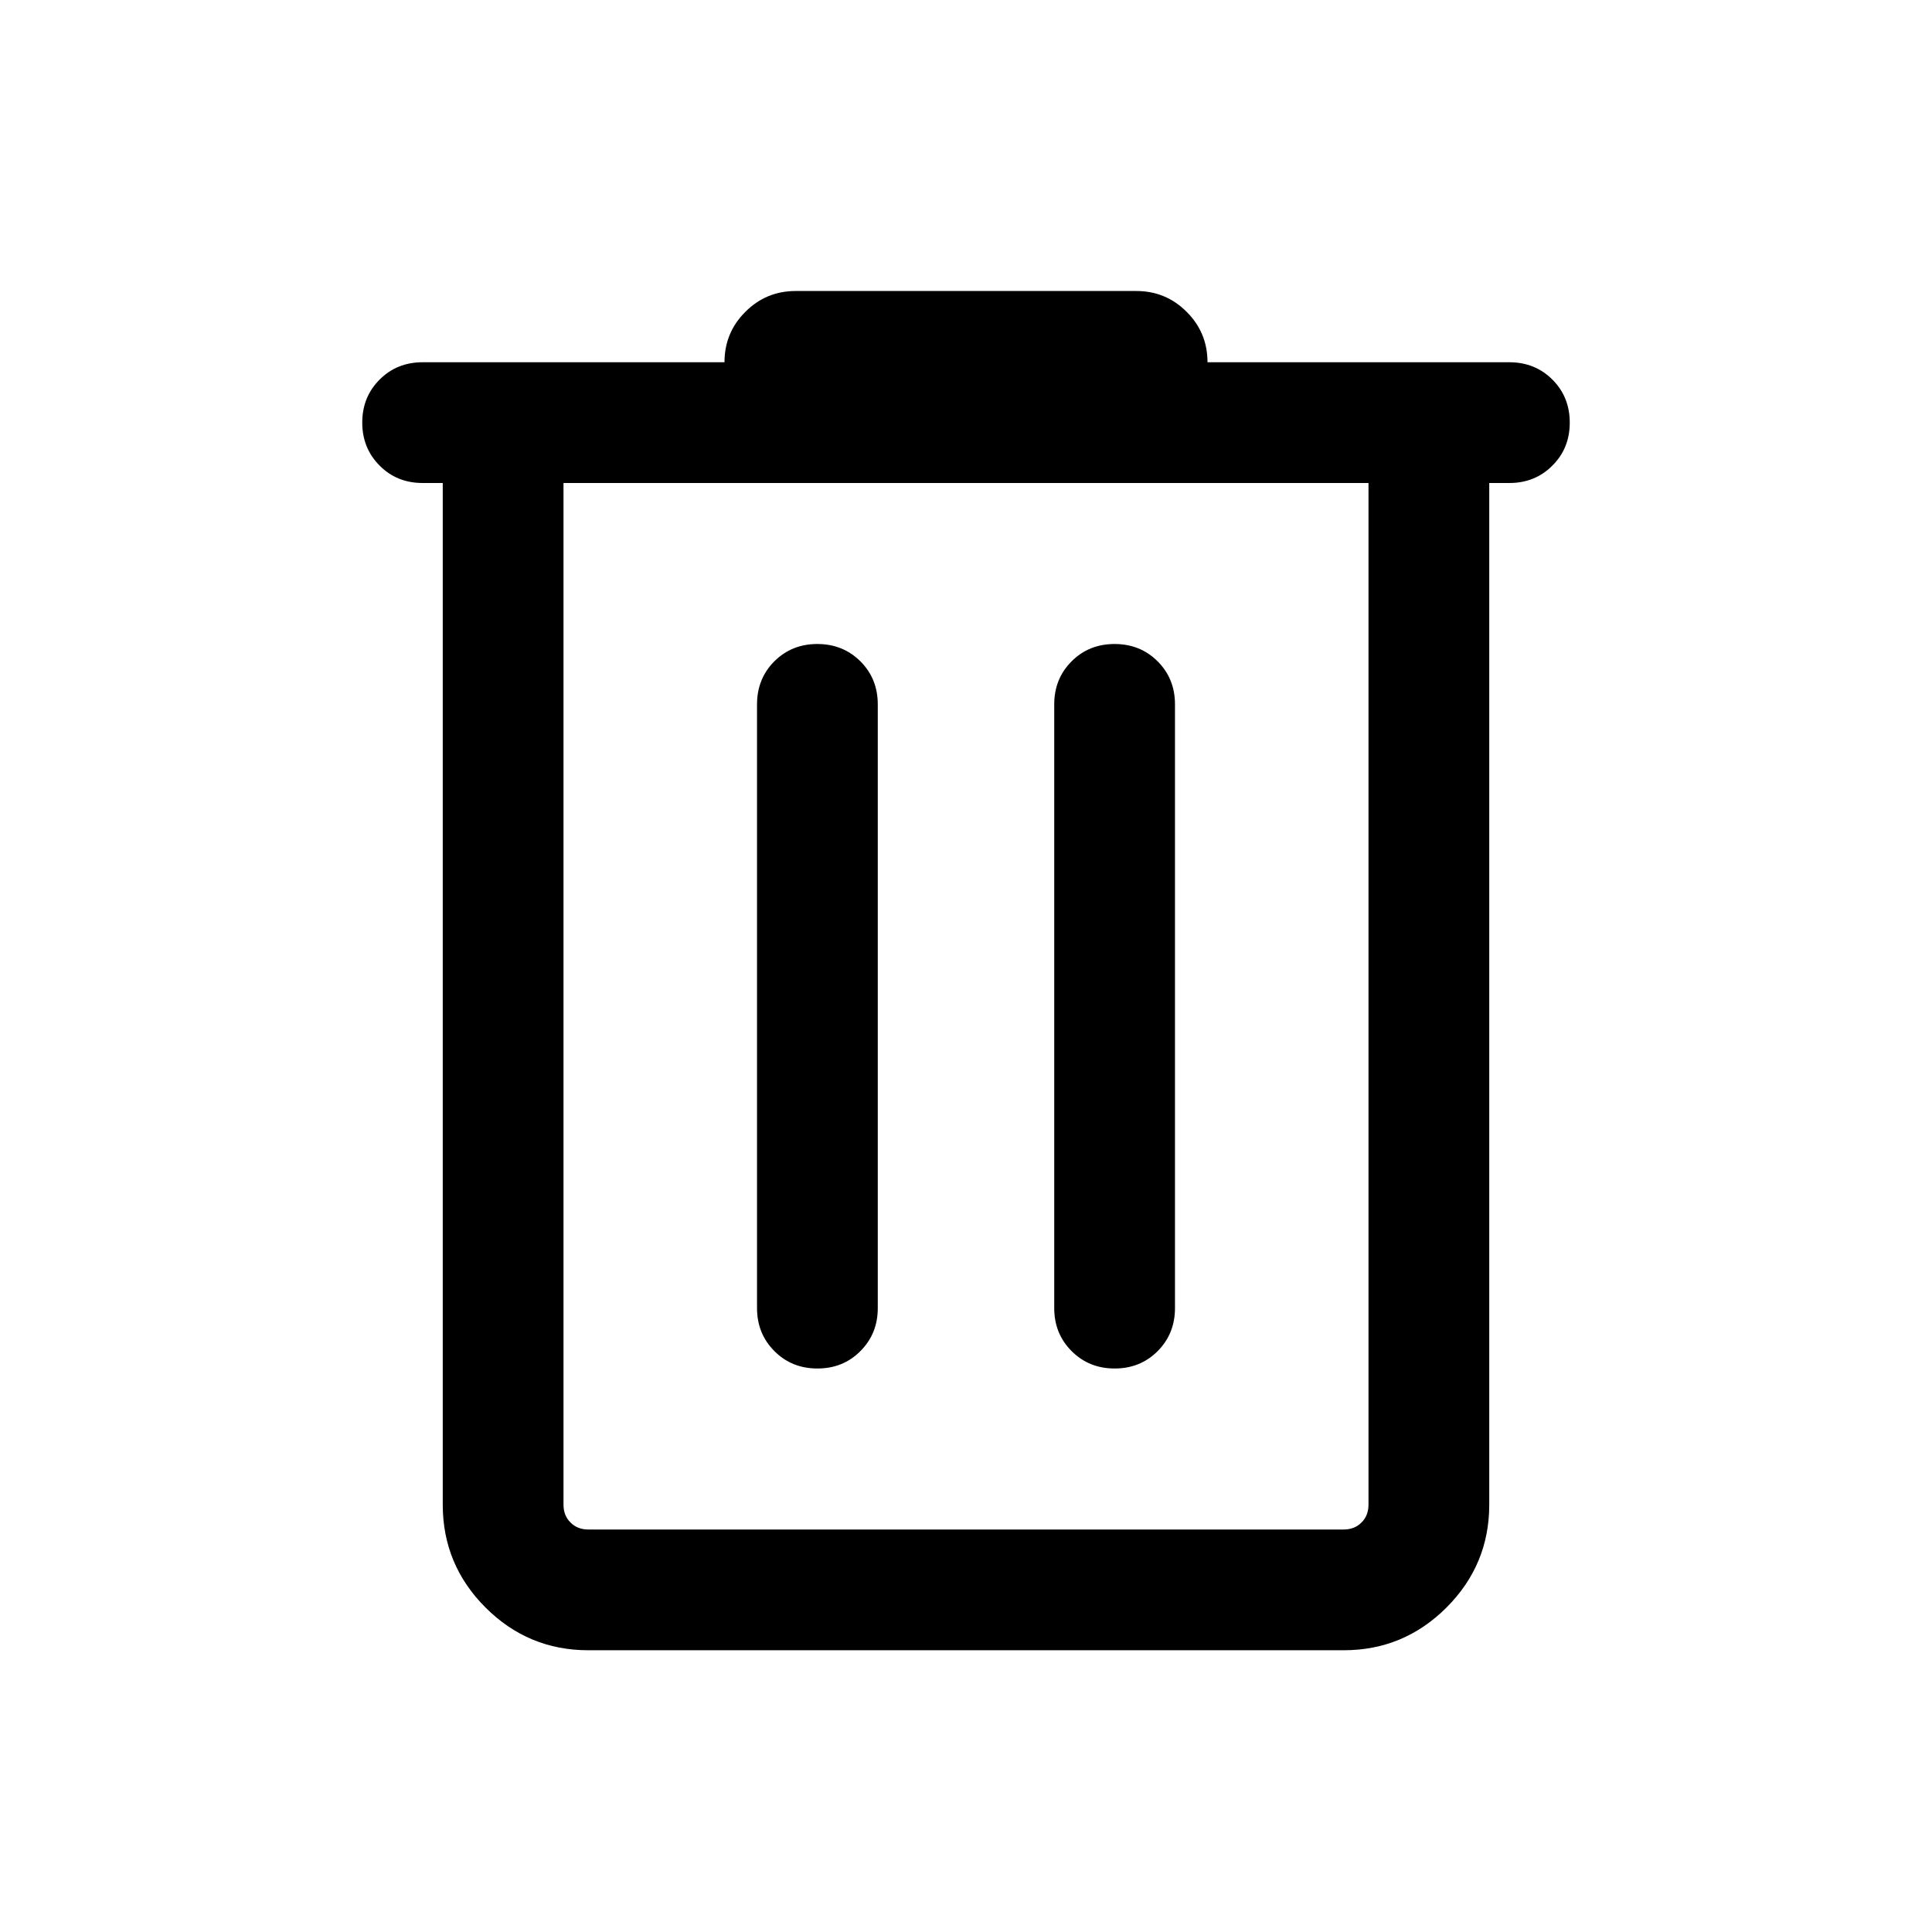
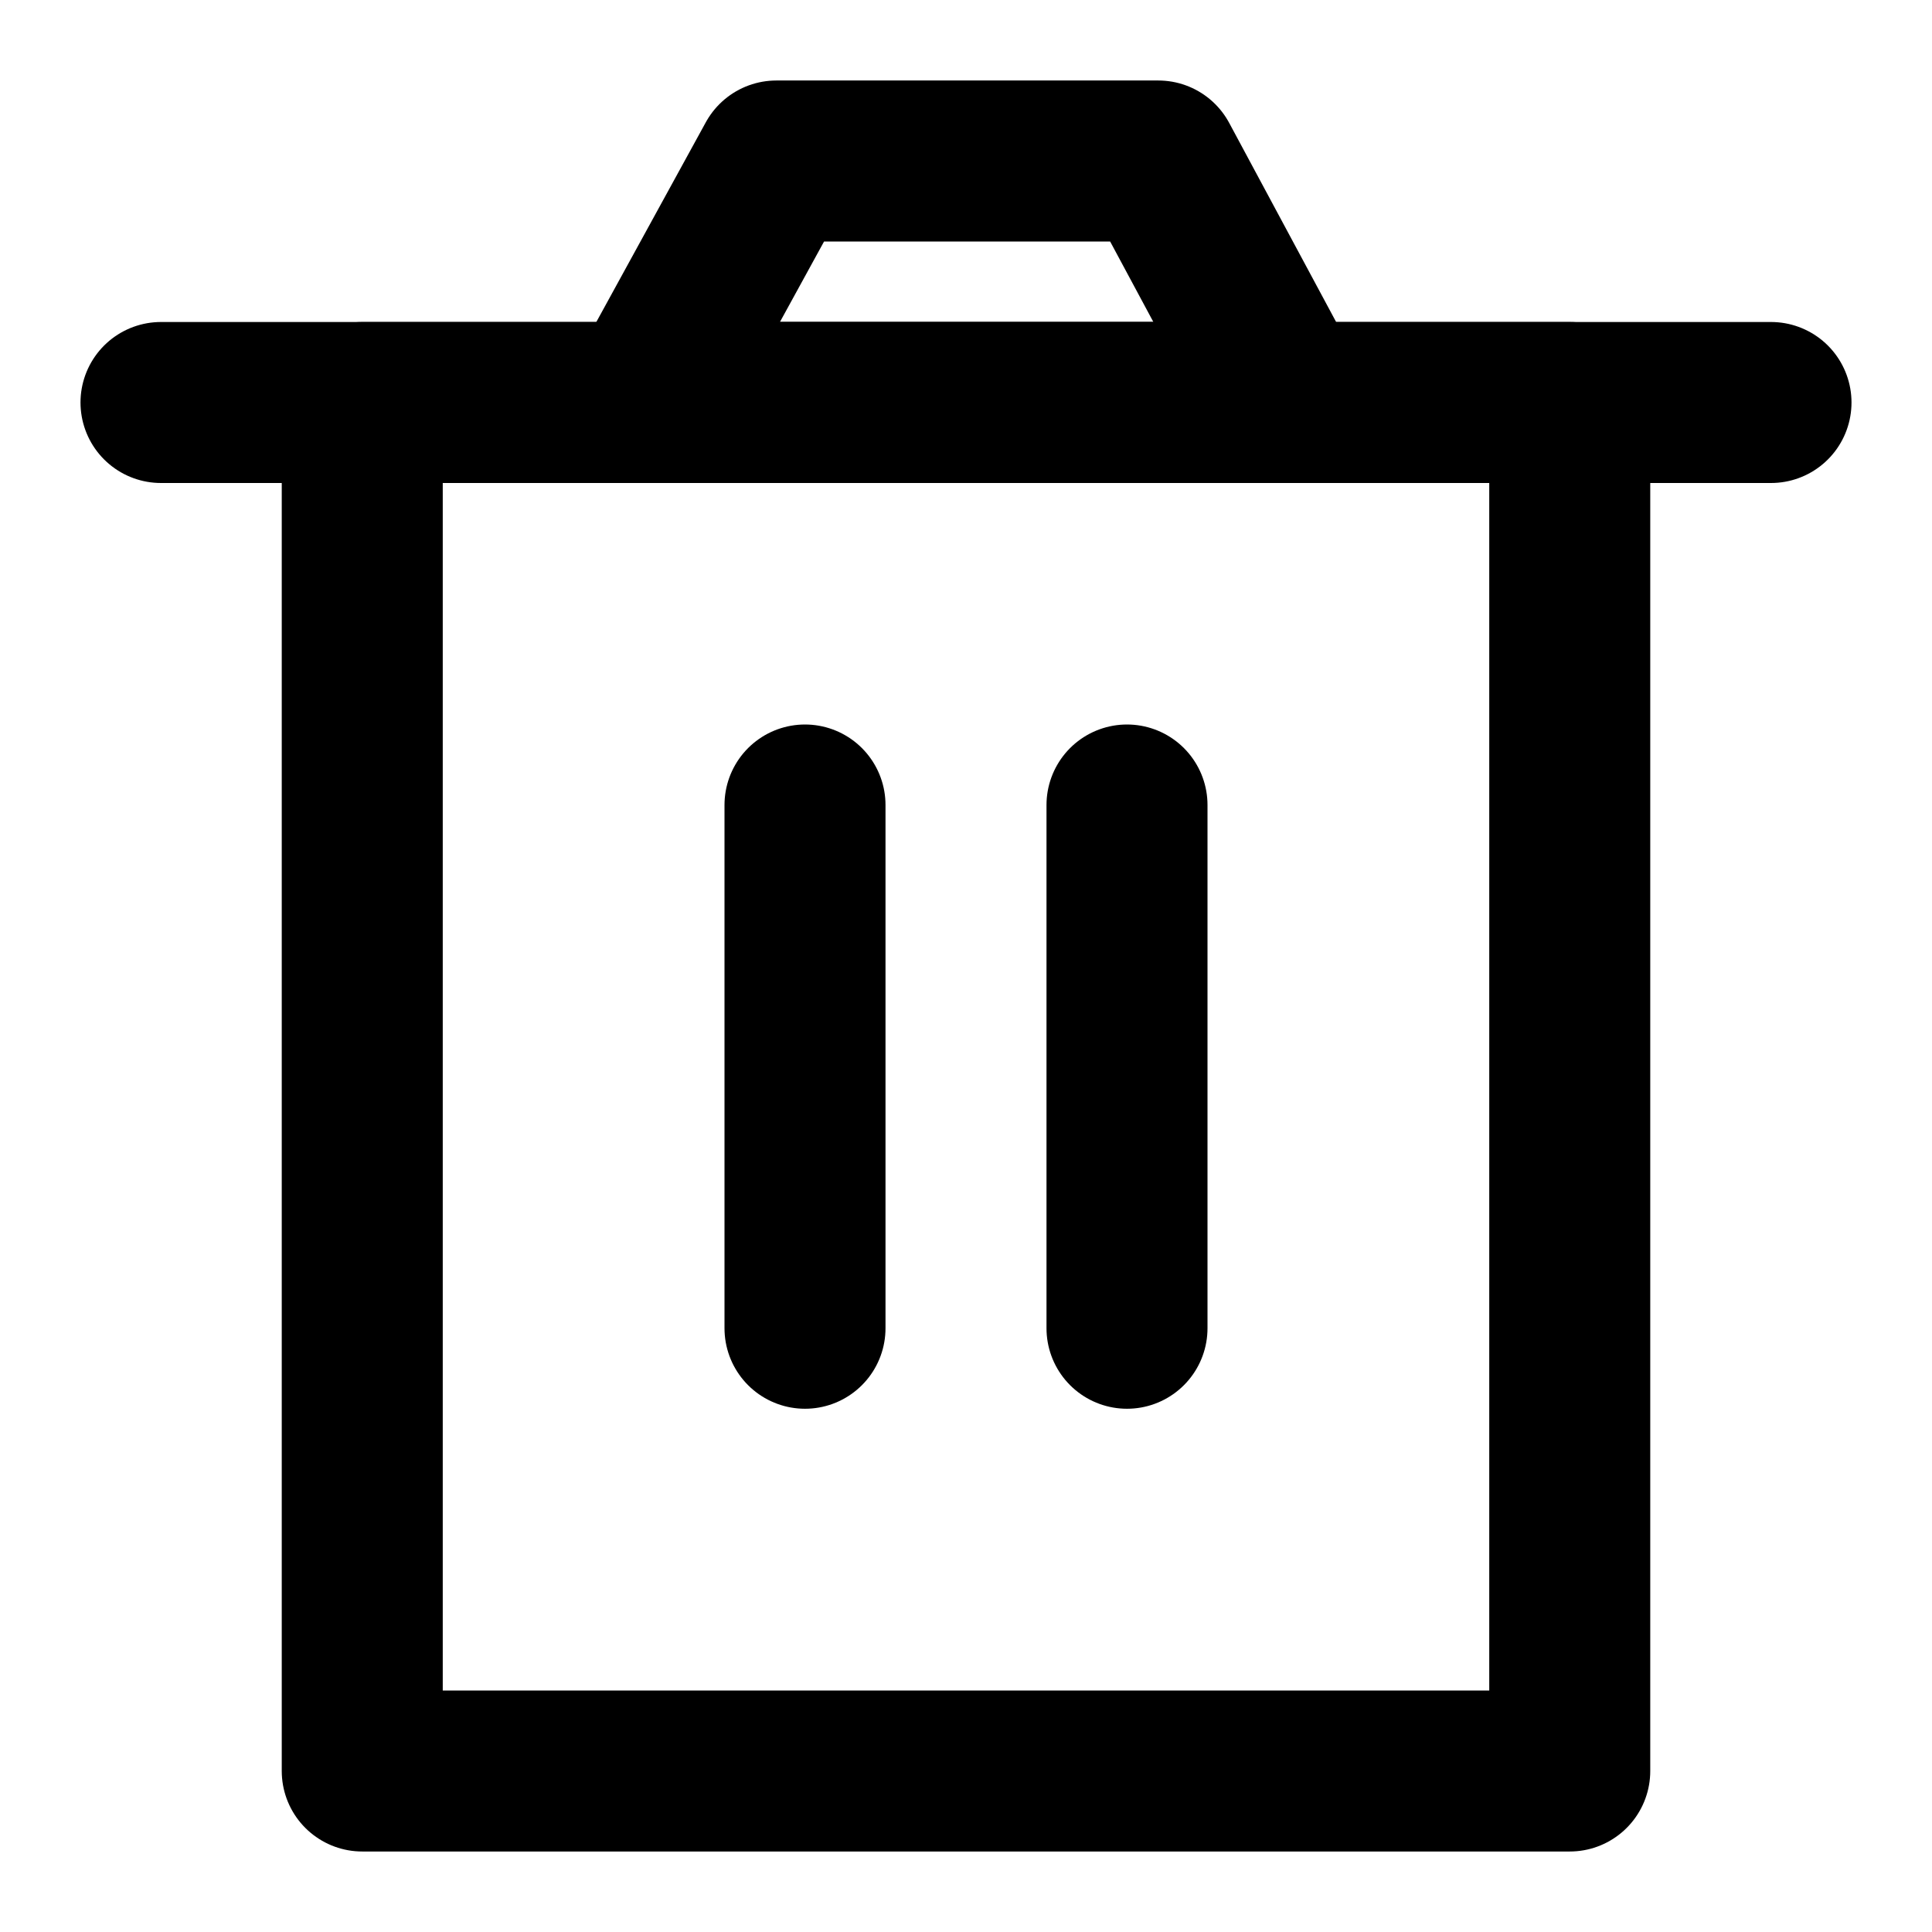
- <svg xmlns="http://www.w3.org/2000/svg" width="24" height="24" viewBox="0 0 24 24">
-   <path fill="currentColor" d="M7.308 20.5C6.811 20.5 6.385 20.323 6.031 19.969C5.677 19.615 5.5 19.189 5.5 18.692V6H5.25C5.037 6 4.859 5.928 4.716 5.784C4.572 5.64 4.5 5.462 4.5 5.249C4.5 5.037 4.572 4.859 4.716 4.715C4.859 4.572 5.037 4.5 5.25 4.5H9C9 4.255 9.086 4.046 9.259 3.874C9.431 3.701 9.64 3.615 9.884 3.615H14.116C14.36 3.615 14.569 3.701 14.741 3.874C14.914 4.046 15 4.255 15 4.5H18.75C18.962 4.5 19.141 4.572 19.284 4.715C19.428 4.859 19.5 5.037 19.5 5.25C19.5 5.463 19.428 5.641 19.284 5.784C19.141 5.928 18.962 6 18.75 6H18.5V18.692C18.5 19.189 18.323 19.615 17.969 19.969C17.615 20.323 17.189 20.5 16.692 20.5H7.308ZM17 6H7V18.692C7 18.782 7.029 18.856 7.087 18.913C7.144 18.971 7.218 19 7.308 19H16.692C16.782 19 16.856 18.971 16.913 18.913C16.971 18.856 17 18.782 17 18.692V6ZM10.154 17C10.367 17 10.545 16.928 10.688 16.784C10.832 16.64 10.904 16.462 10.904 16.25V8.75C10.904 8.537 10.832 8.359 10.688 8.215C10.544 8.072 10.366 8 10.153 8C9.941 8 9.763 8.072 9.619 8.215C9.476 8.359 9.404 8.537 9.404 8.75V16.25C9.404 16.462 9.476 16.64 9.62 16.784C9.763 16.928 9.942 17 10.154 17ZM13.847 17C14.059 17 14.237 16.928 14.381 16.784C14.524 16.64 14.596 16.462 14.596 16.25V8.75C14.596 8.537 14.524 8.359 14.38 8.215C14.237 8.072 14.058 8 13.846 8C13.633 8 13.455 8.072 13.312 8.215C13.168 8.359 13.096 8.537 13.096 8.75V16.25C13.096 16.462 13.168 16.64 13.312 16.784C13.456 16.928 13.634 17 13.847 17Z" />
+ <svg xmlns="http://www.w3.org/2000/svg" width="18" height="18" viewBox="0 0 48 48" fill="none">
+   <path d="M9 10V44H39V10H9Z" fill="none" stroke="currentColor" stroke-width="4" stroke-linejoin="round" />
+   <path d="M20 20V33" stroke="currentColor" stroke-width="4" stroke-linecap="round" stroke-linejoin="round" />
+   <path d="M28 20V33" stroke="currentColor" stroke-width="4" stroke-linecap="round" stroke-linejoin="round" />
+   <path d="M4 10H44" stroke="currentColor" stroke-width="4" stroke-linecap="round" stroke-linejoin="round" />
+   <path d="M16 10L19.289 4H28.777L32 10H16Z" fill="none" stroke="currentColor" stroke-width="4" stroke-linejoin="round" />
</svg>
